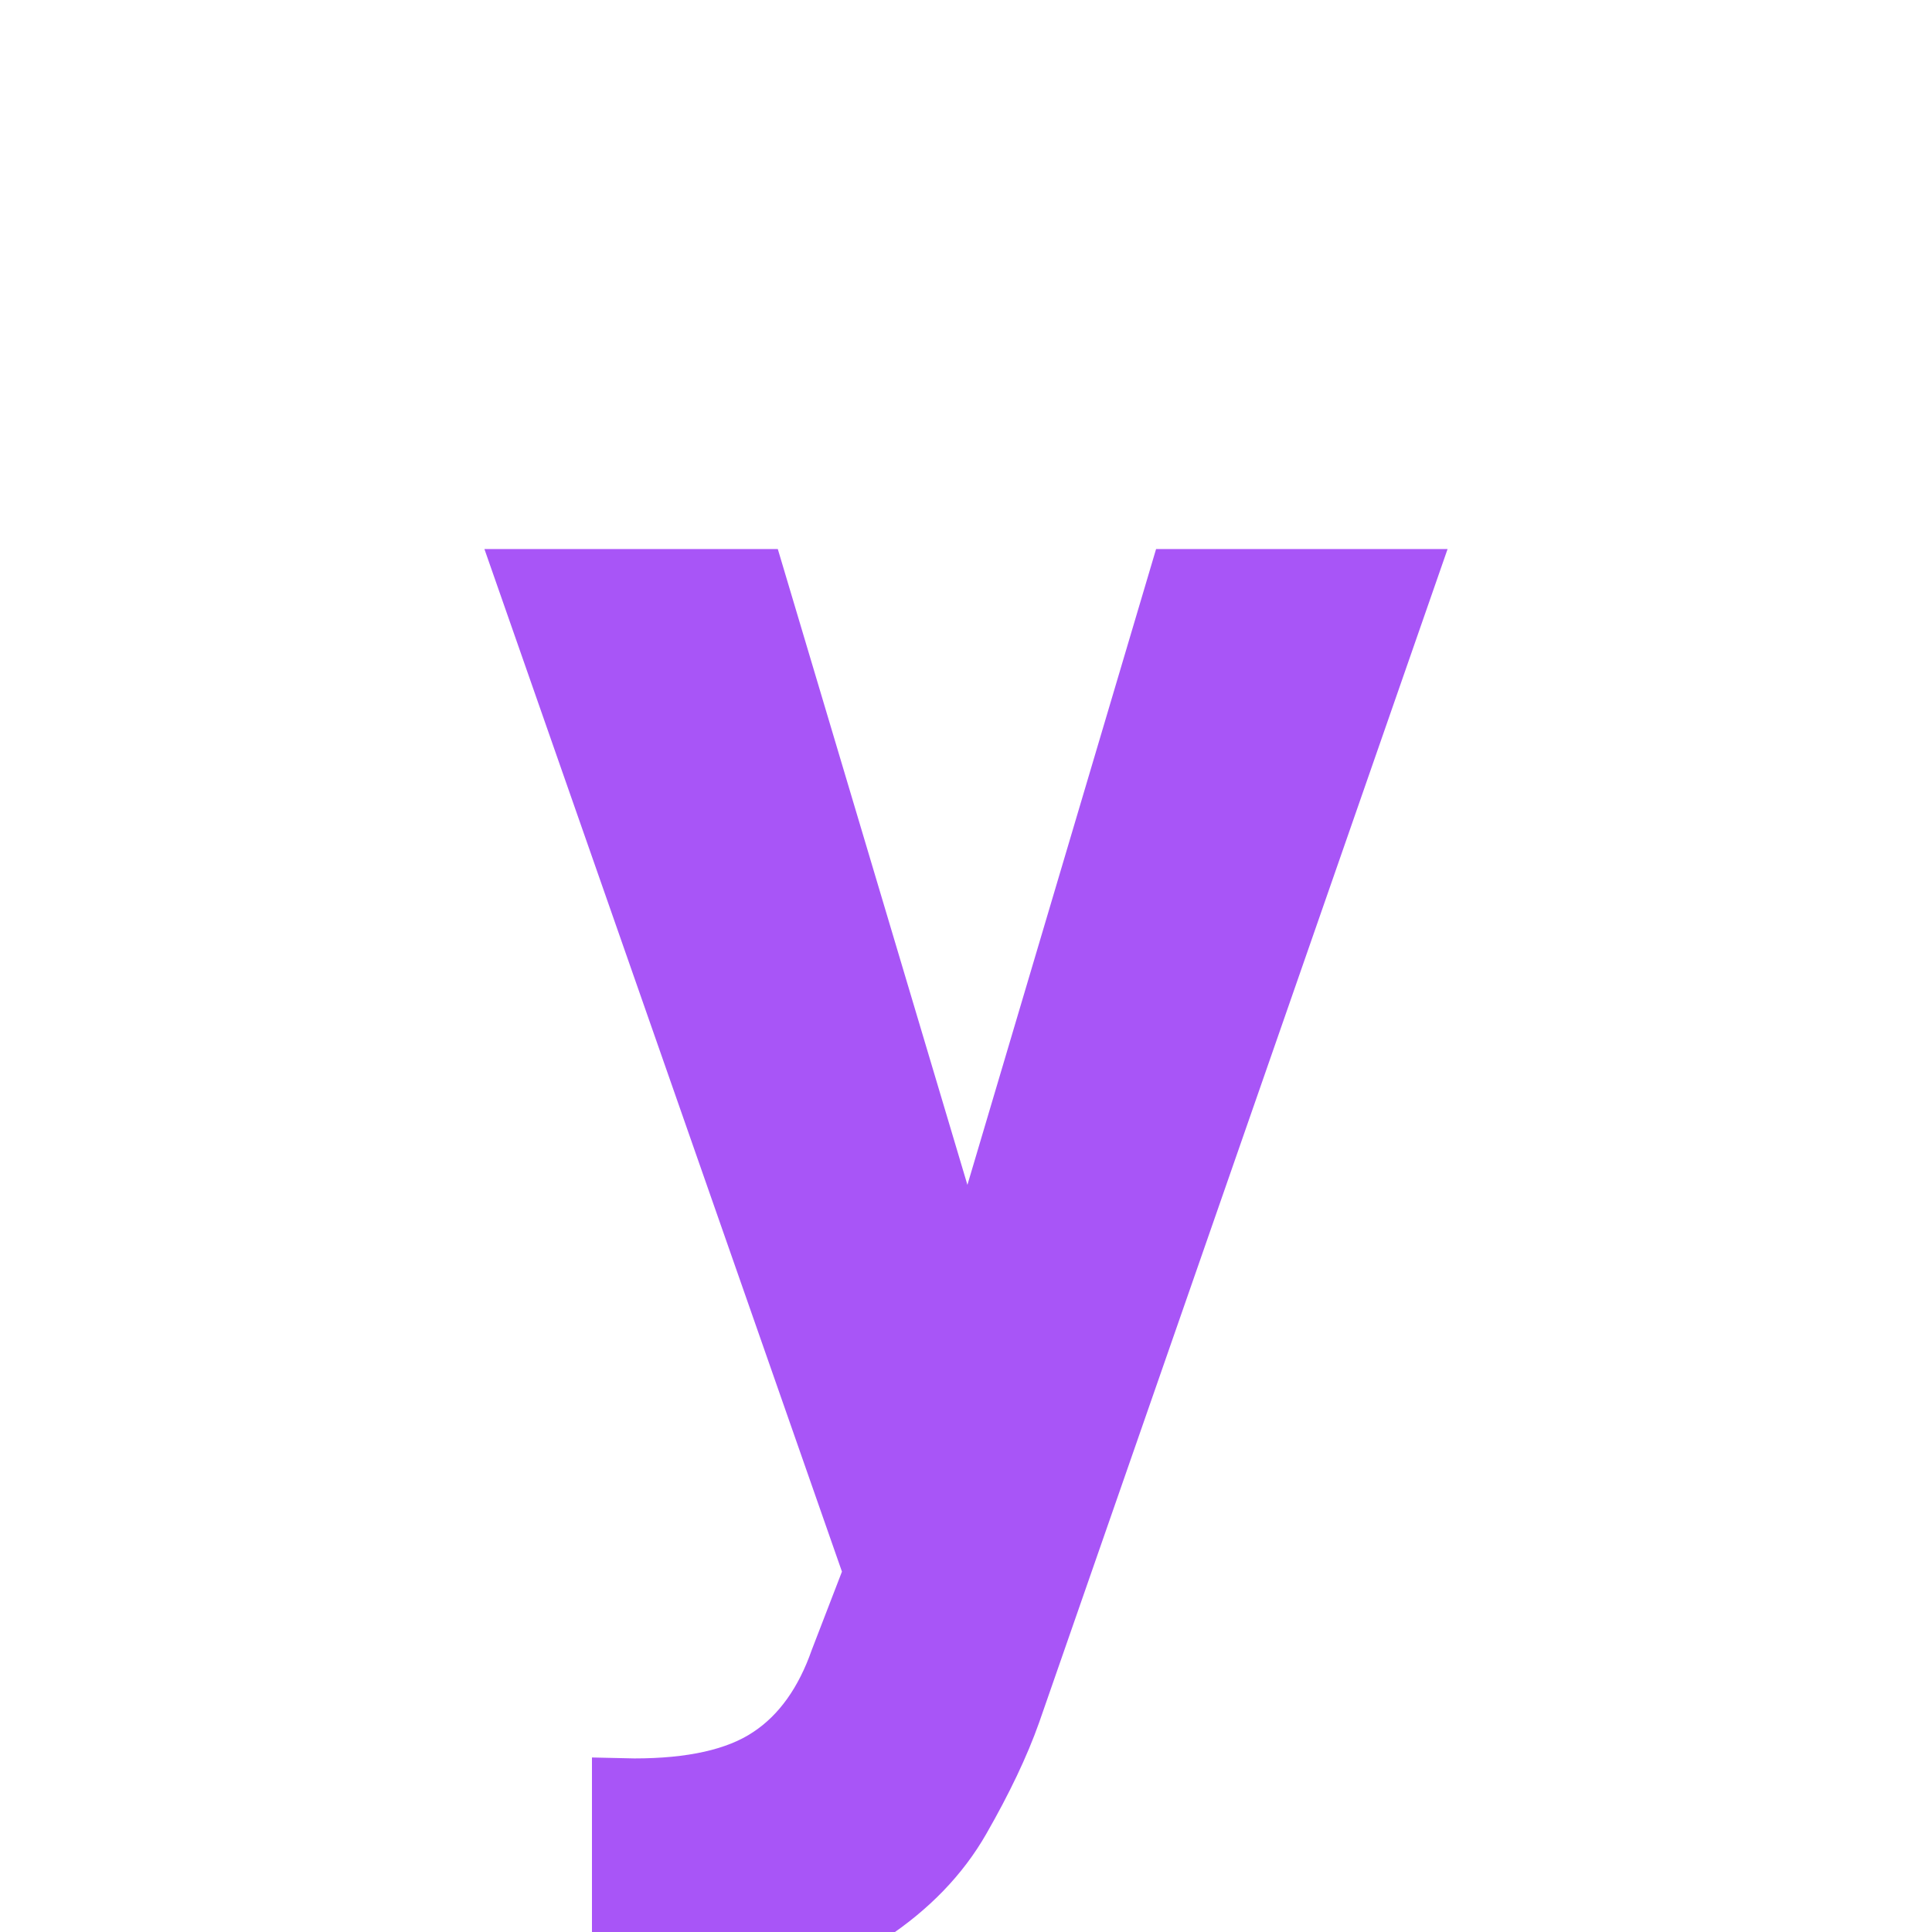
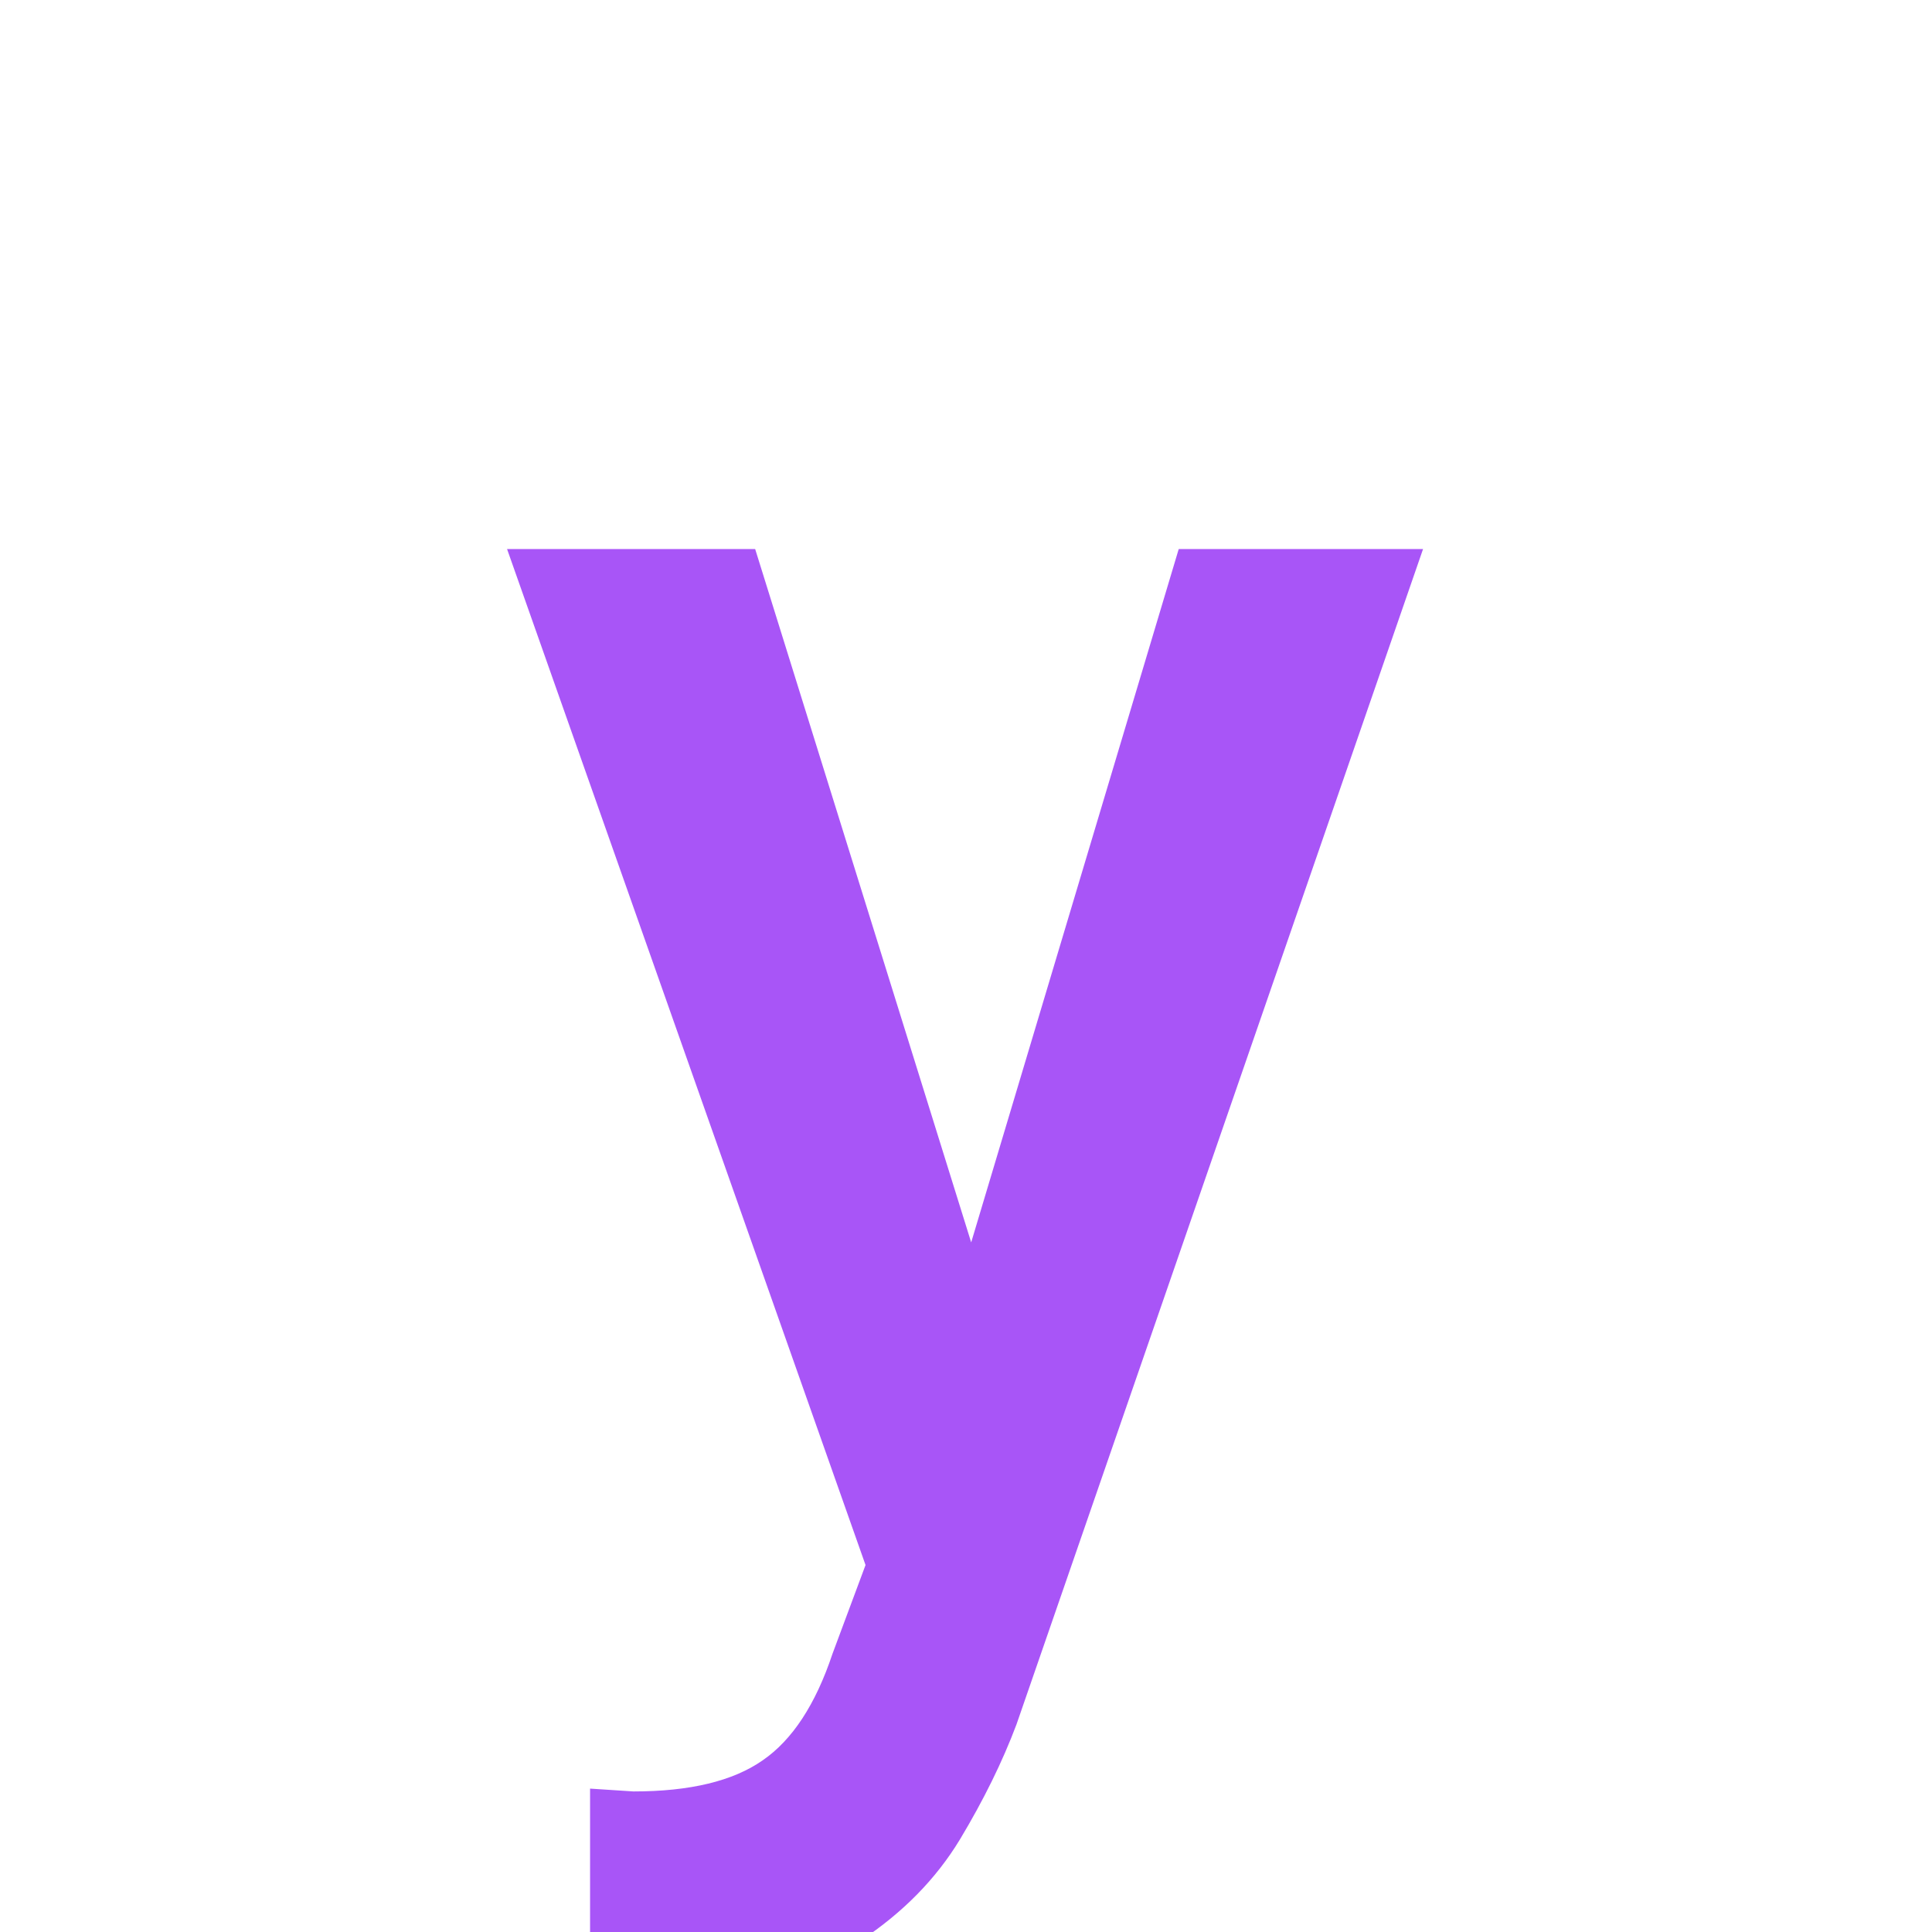
<svg xmlns="http://www.w3.org/2000/svg" viewBox="0 0 32 32" role="img" aria-label="Heuresys mark">
  <defs>
    <style>
      .heuresys-mark-y {
        font-family: 'Exo 2', -apple-system, BlinkMacSystemFont, 'Segoe UI', 'Roboto', sans-serif;
-         font-weight: 700;
+         font-weight: 500;  /* L16 standalone mark — y come signature glyph */
        font-size: 32px;
-         letter-spacing: -1.5px;
+         letter-spacing: 0;  /* L16 letter-spacing naturale */
        fill: #a855f7;
      }
    </style>
  </defs>
  <text x="16" y="26" text-anchor="middle" class="heuresys-mark-y">y</text>
</svg>
